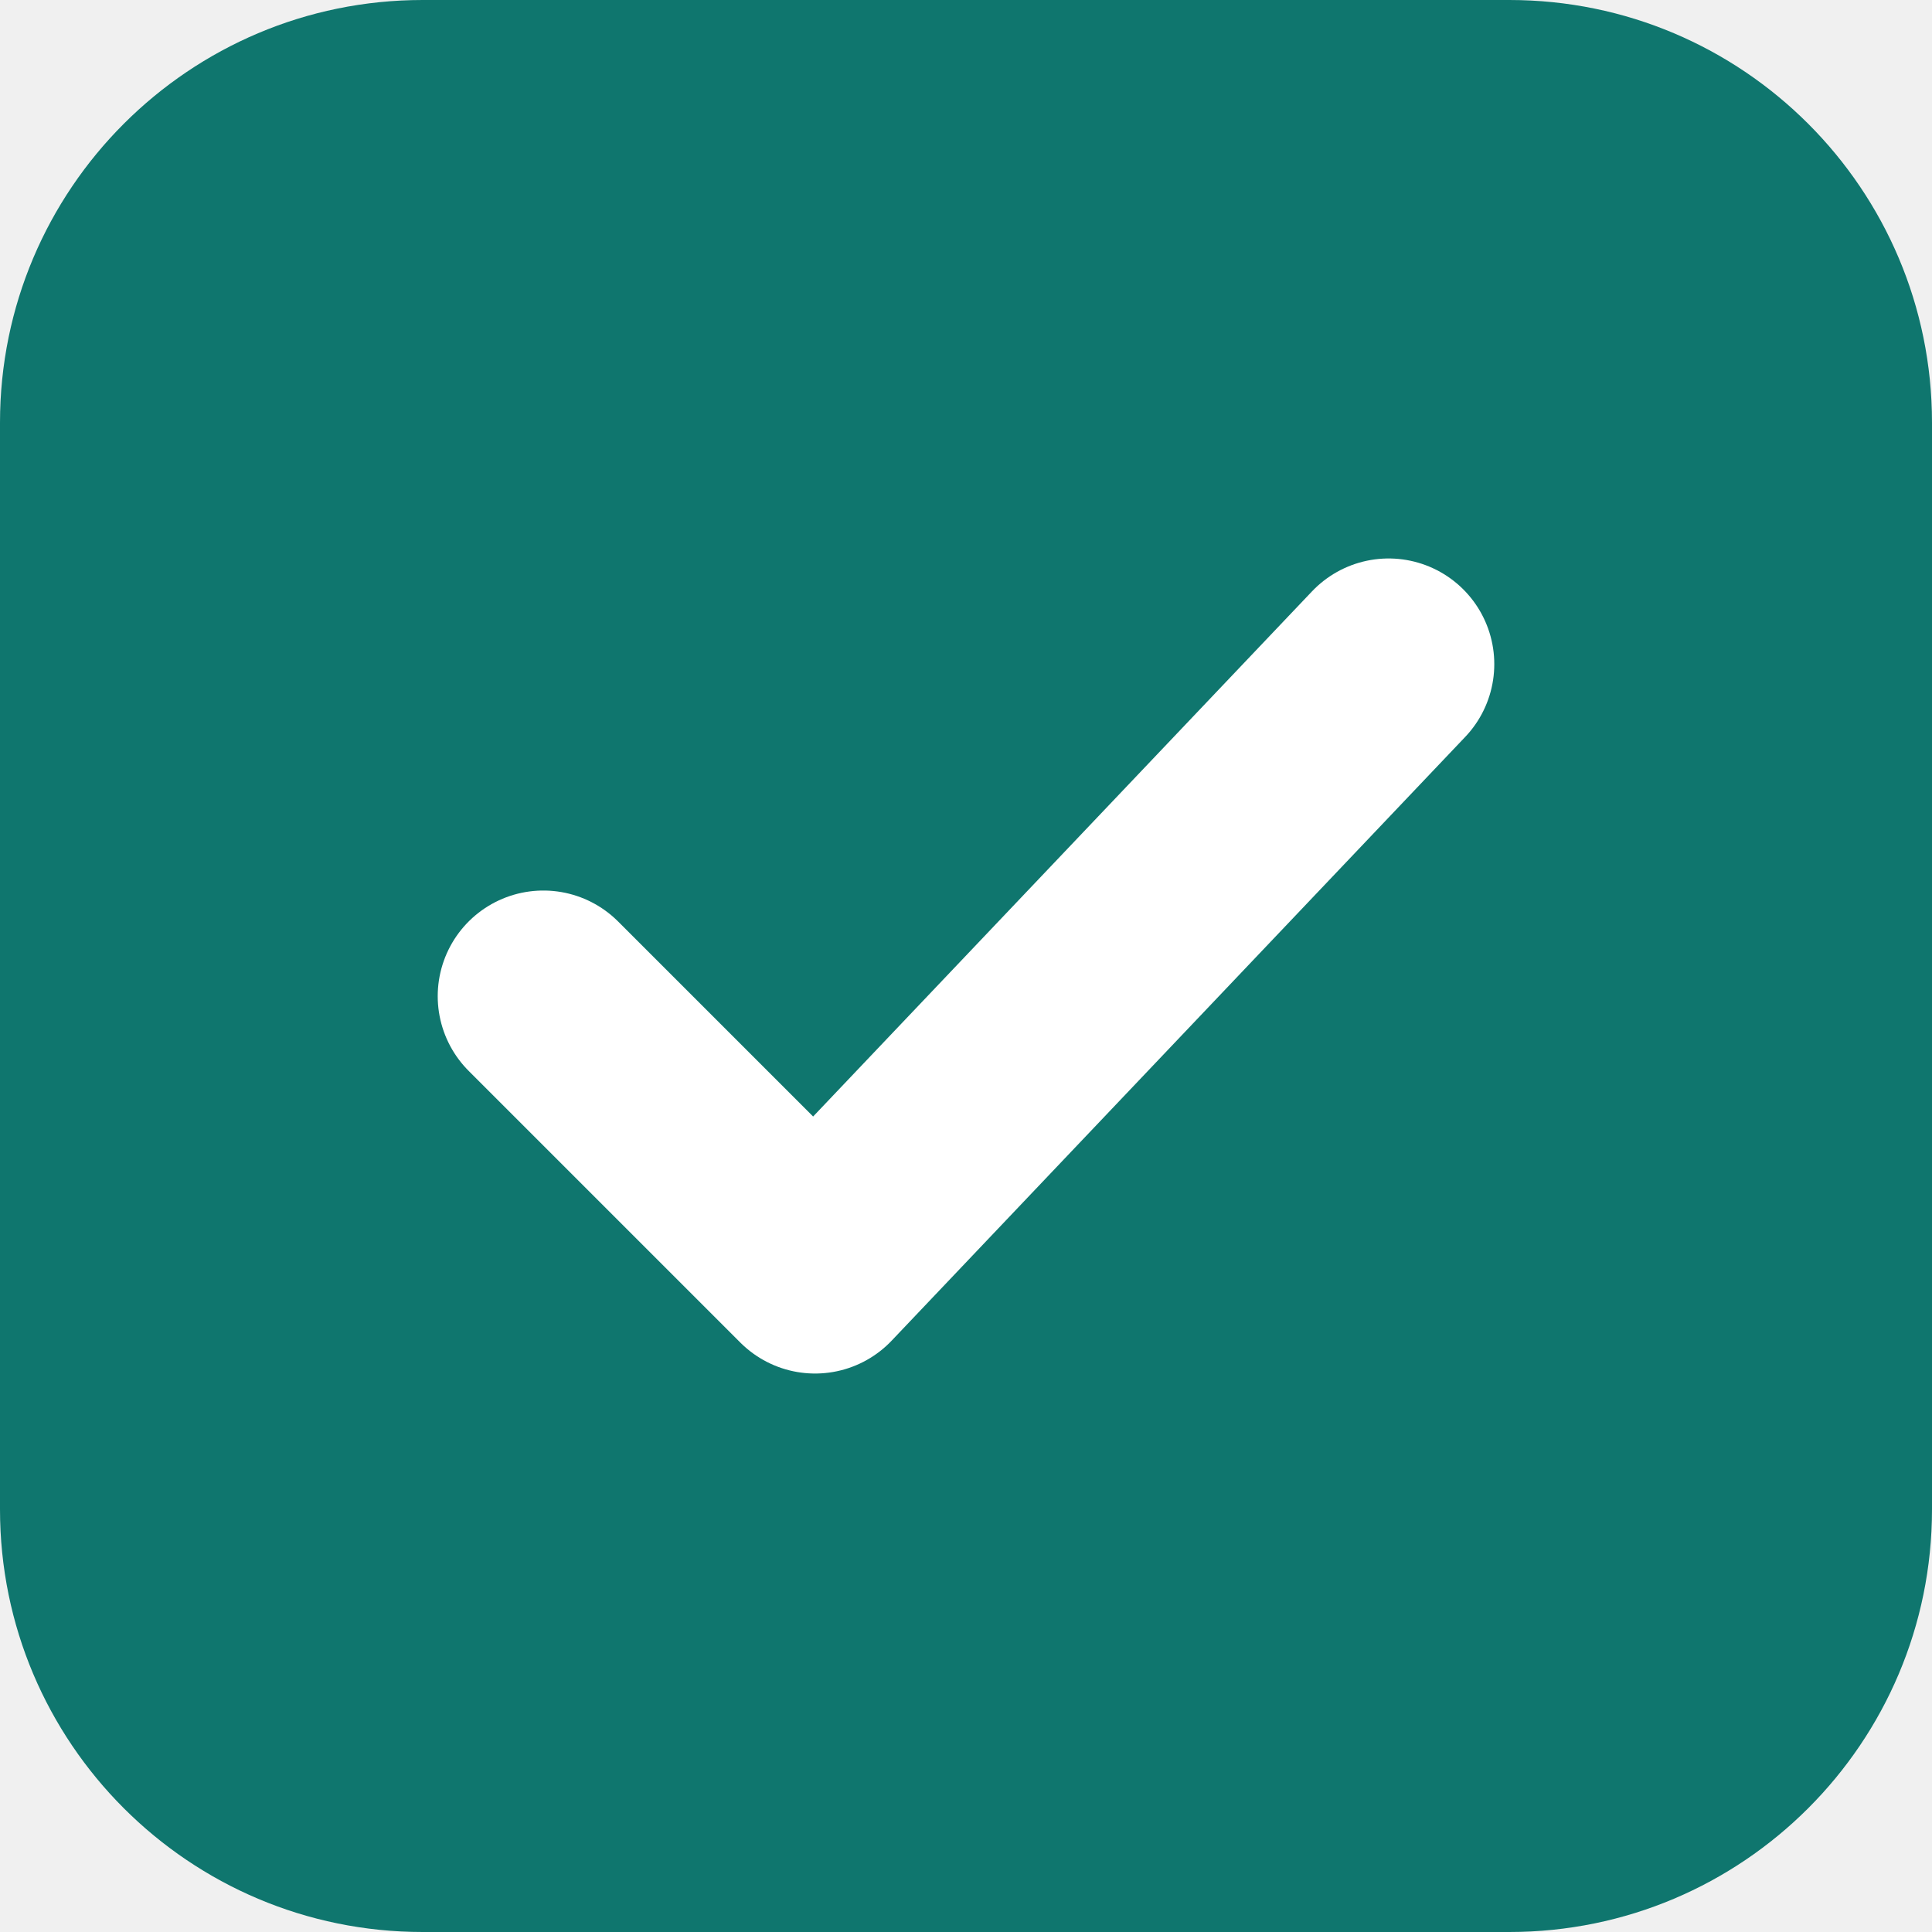
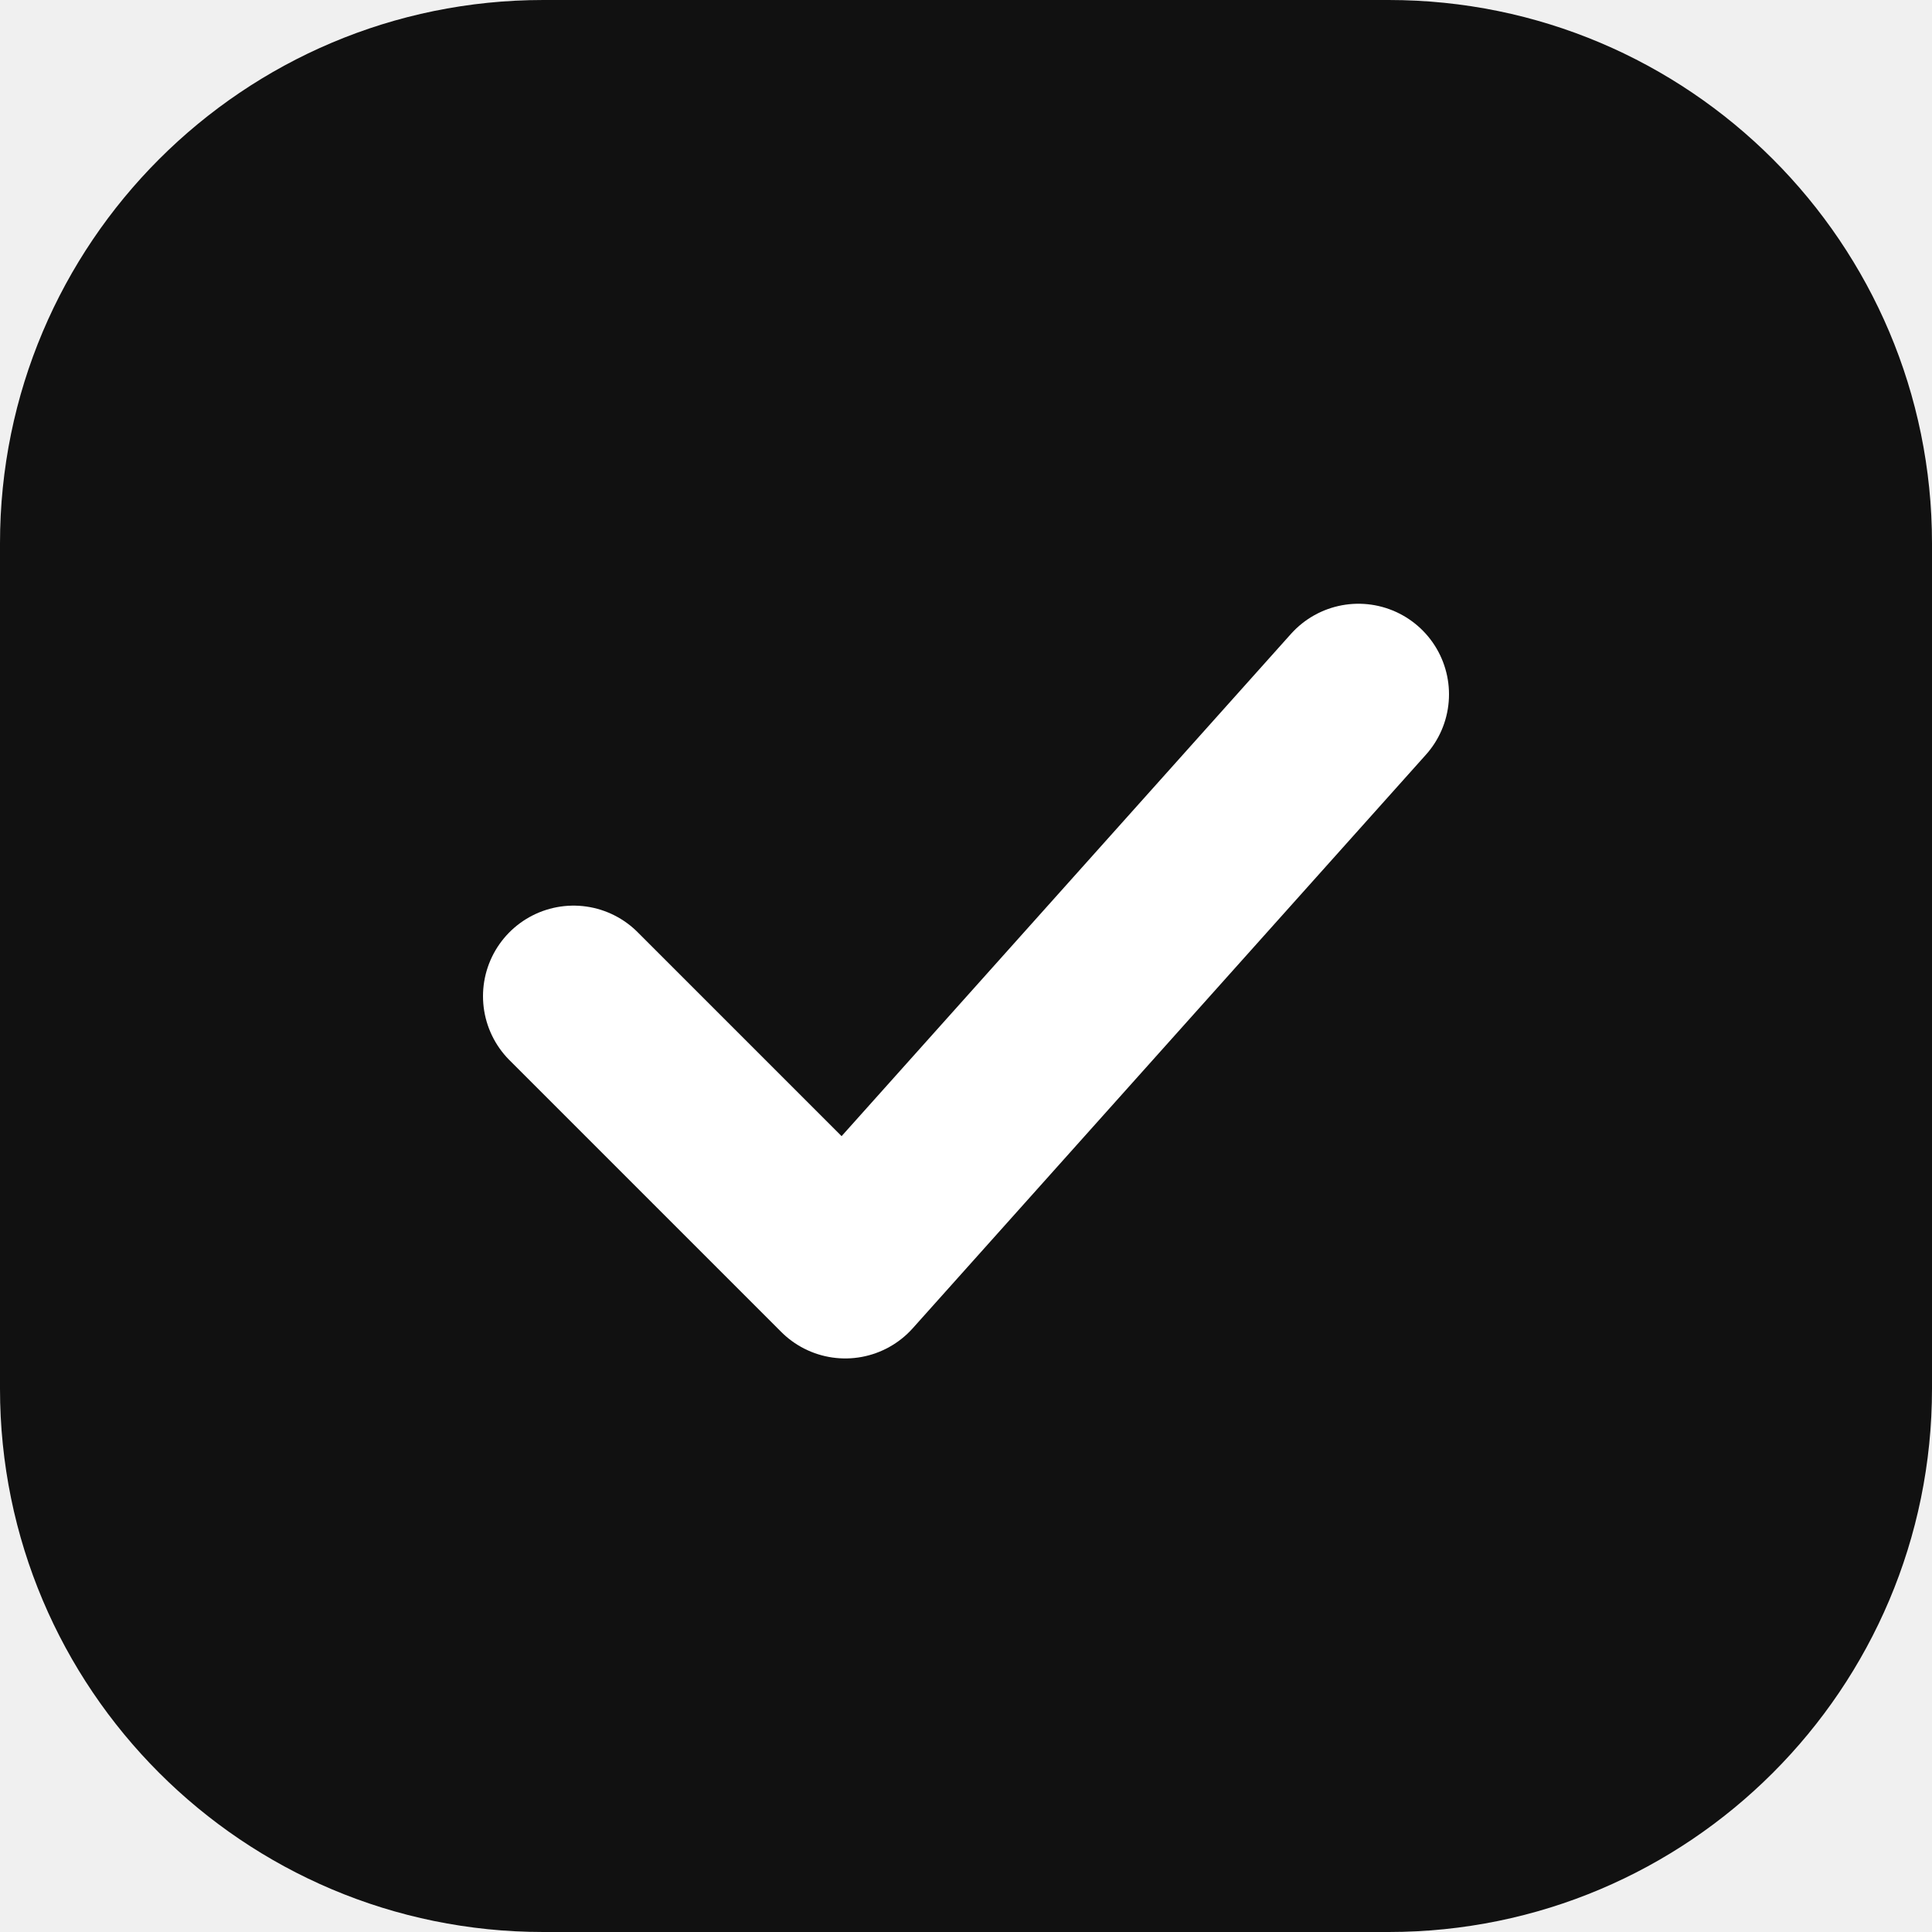
<svg xmlns="http://www.w3.org/2000/svg" viewBox="0 0 64 64">
-   <rect width="64" height="64" rx="14" fill="#0f766e" />
-   <path d="M18 33l9 9 19-20" fill="none" stroke="#fff" stroke-width="7" stroke-linecap="round" stroke-linejoin="round" />
+   <rect width="64" height="64" rx="18" fill="#111" />
+   <path d="M19 33l9 9 17-19" fill="none" stroke="#fff" stroke-width="6" stroke-linecap="round" stroke-linejoin="round" />
</svg>
